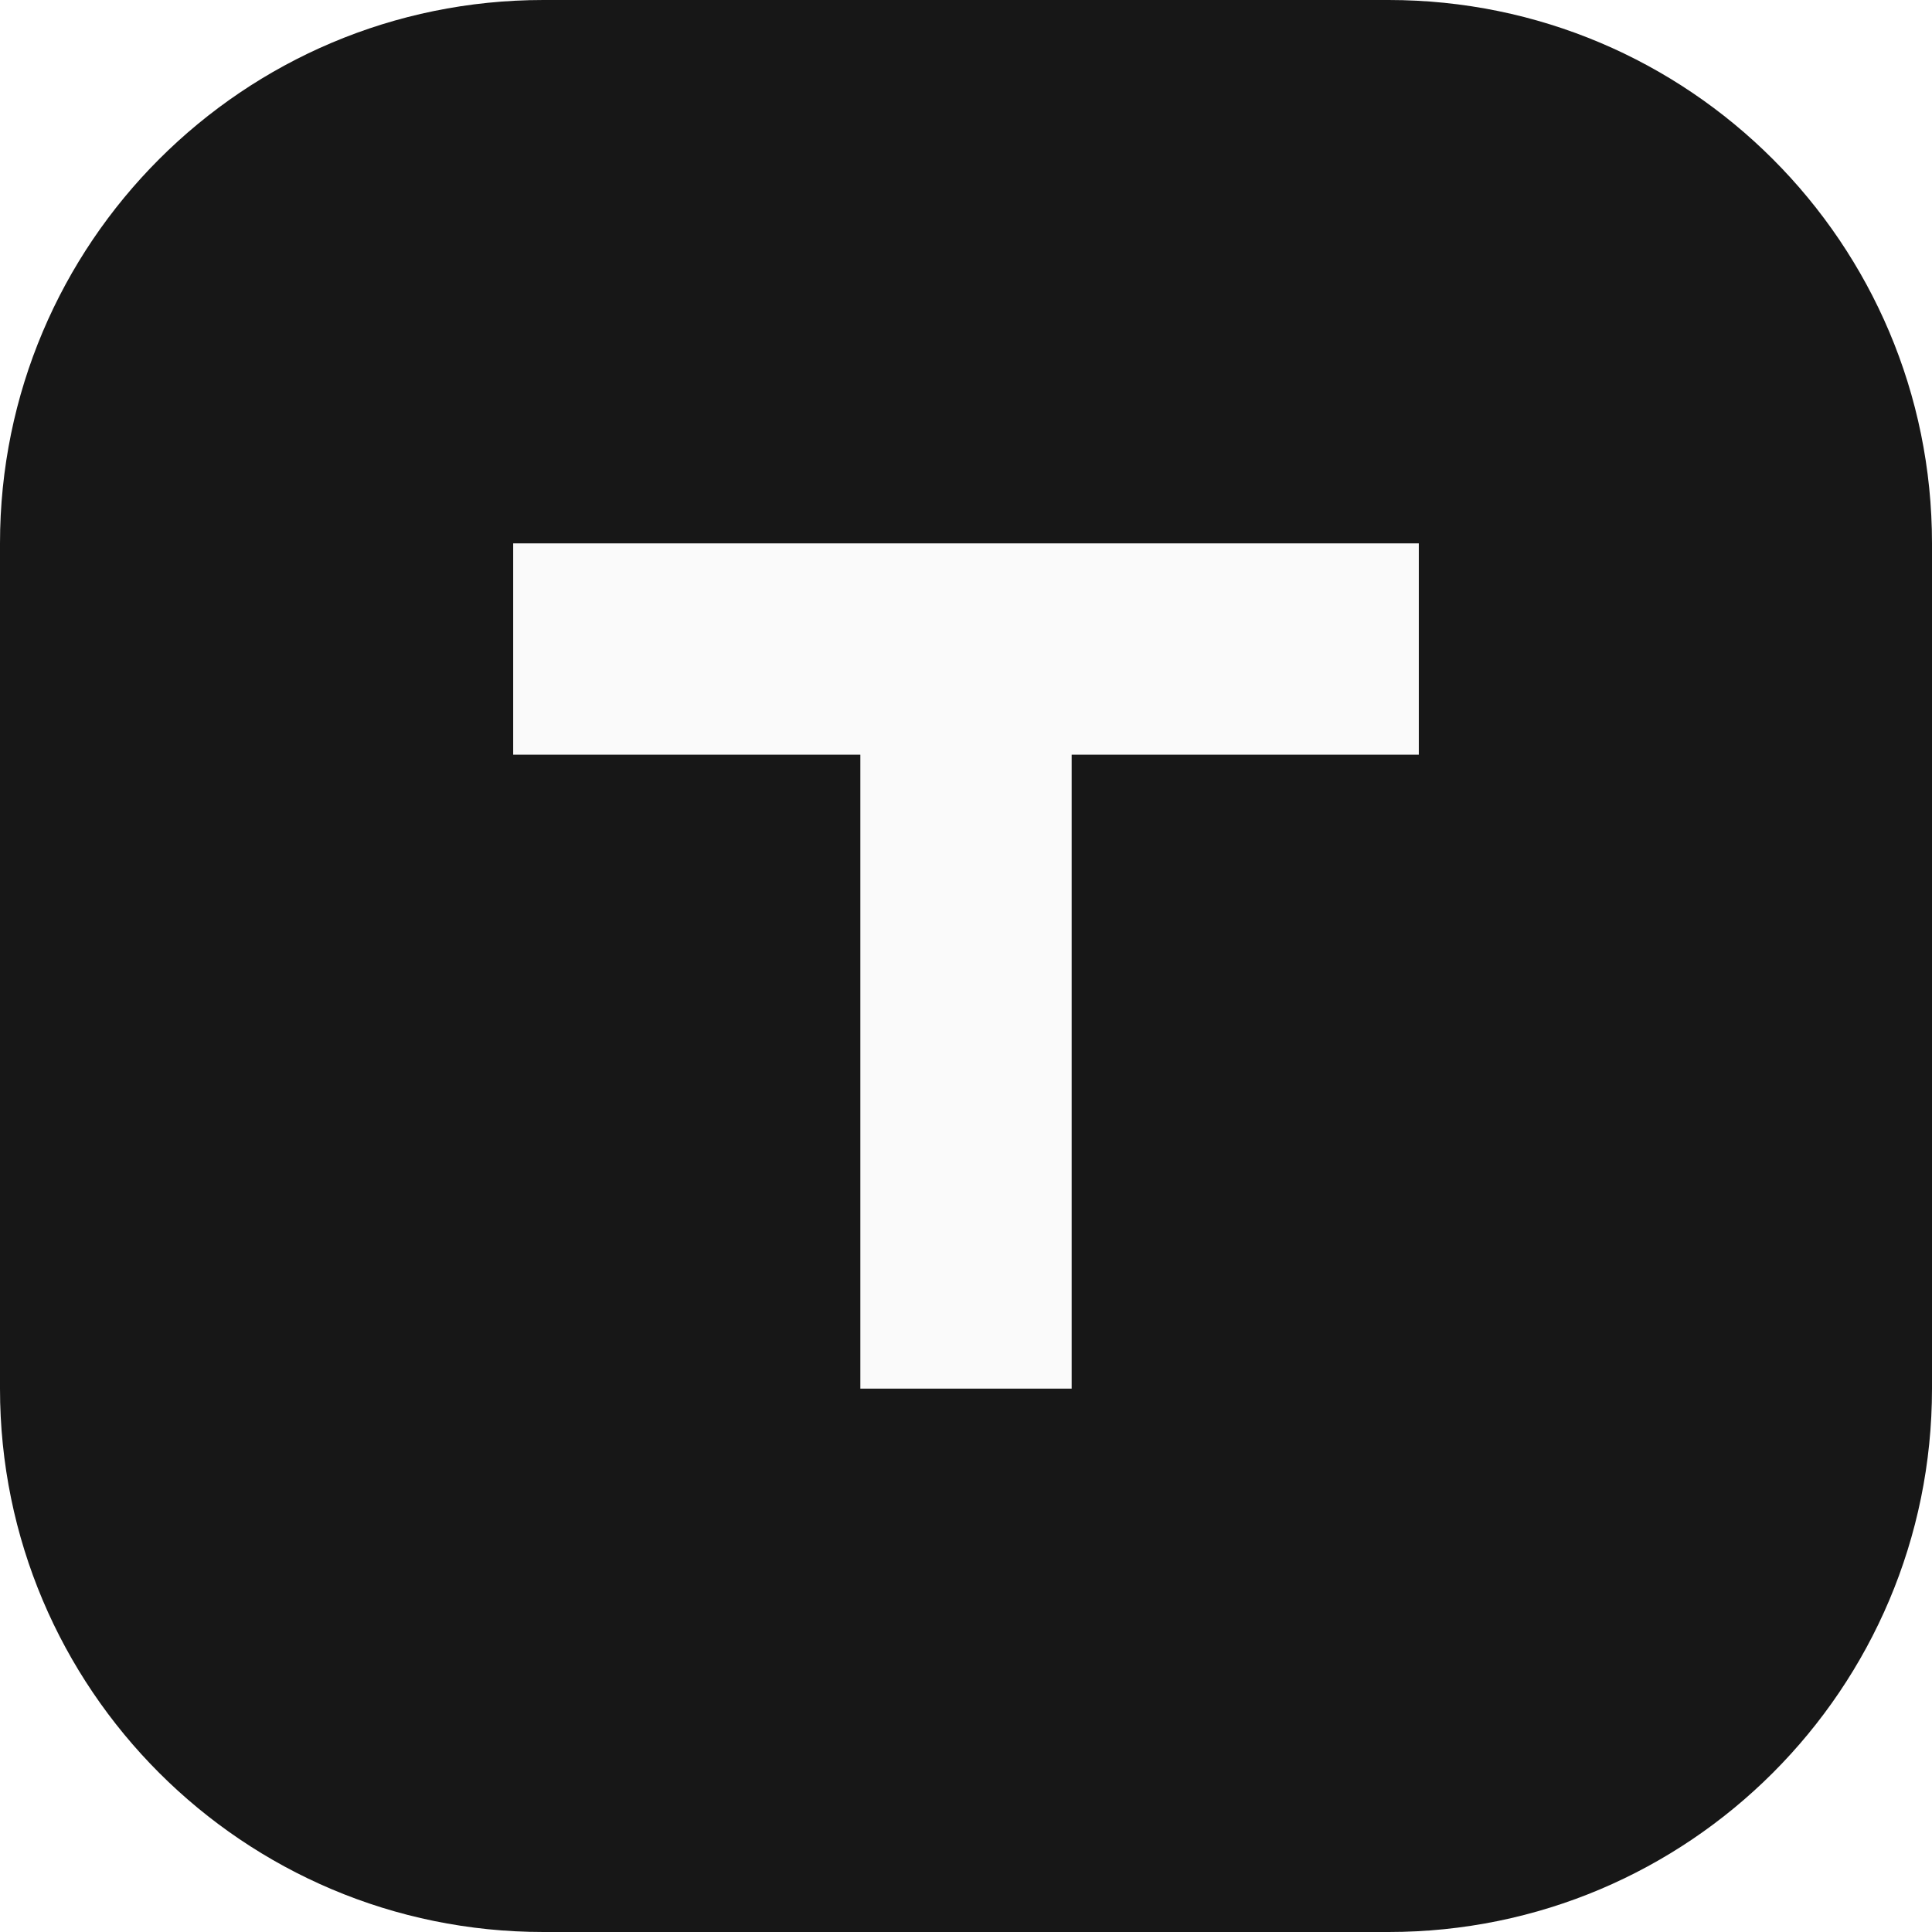
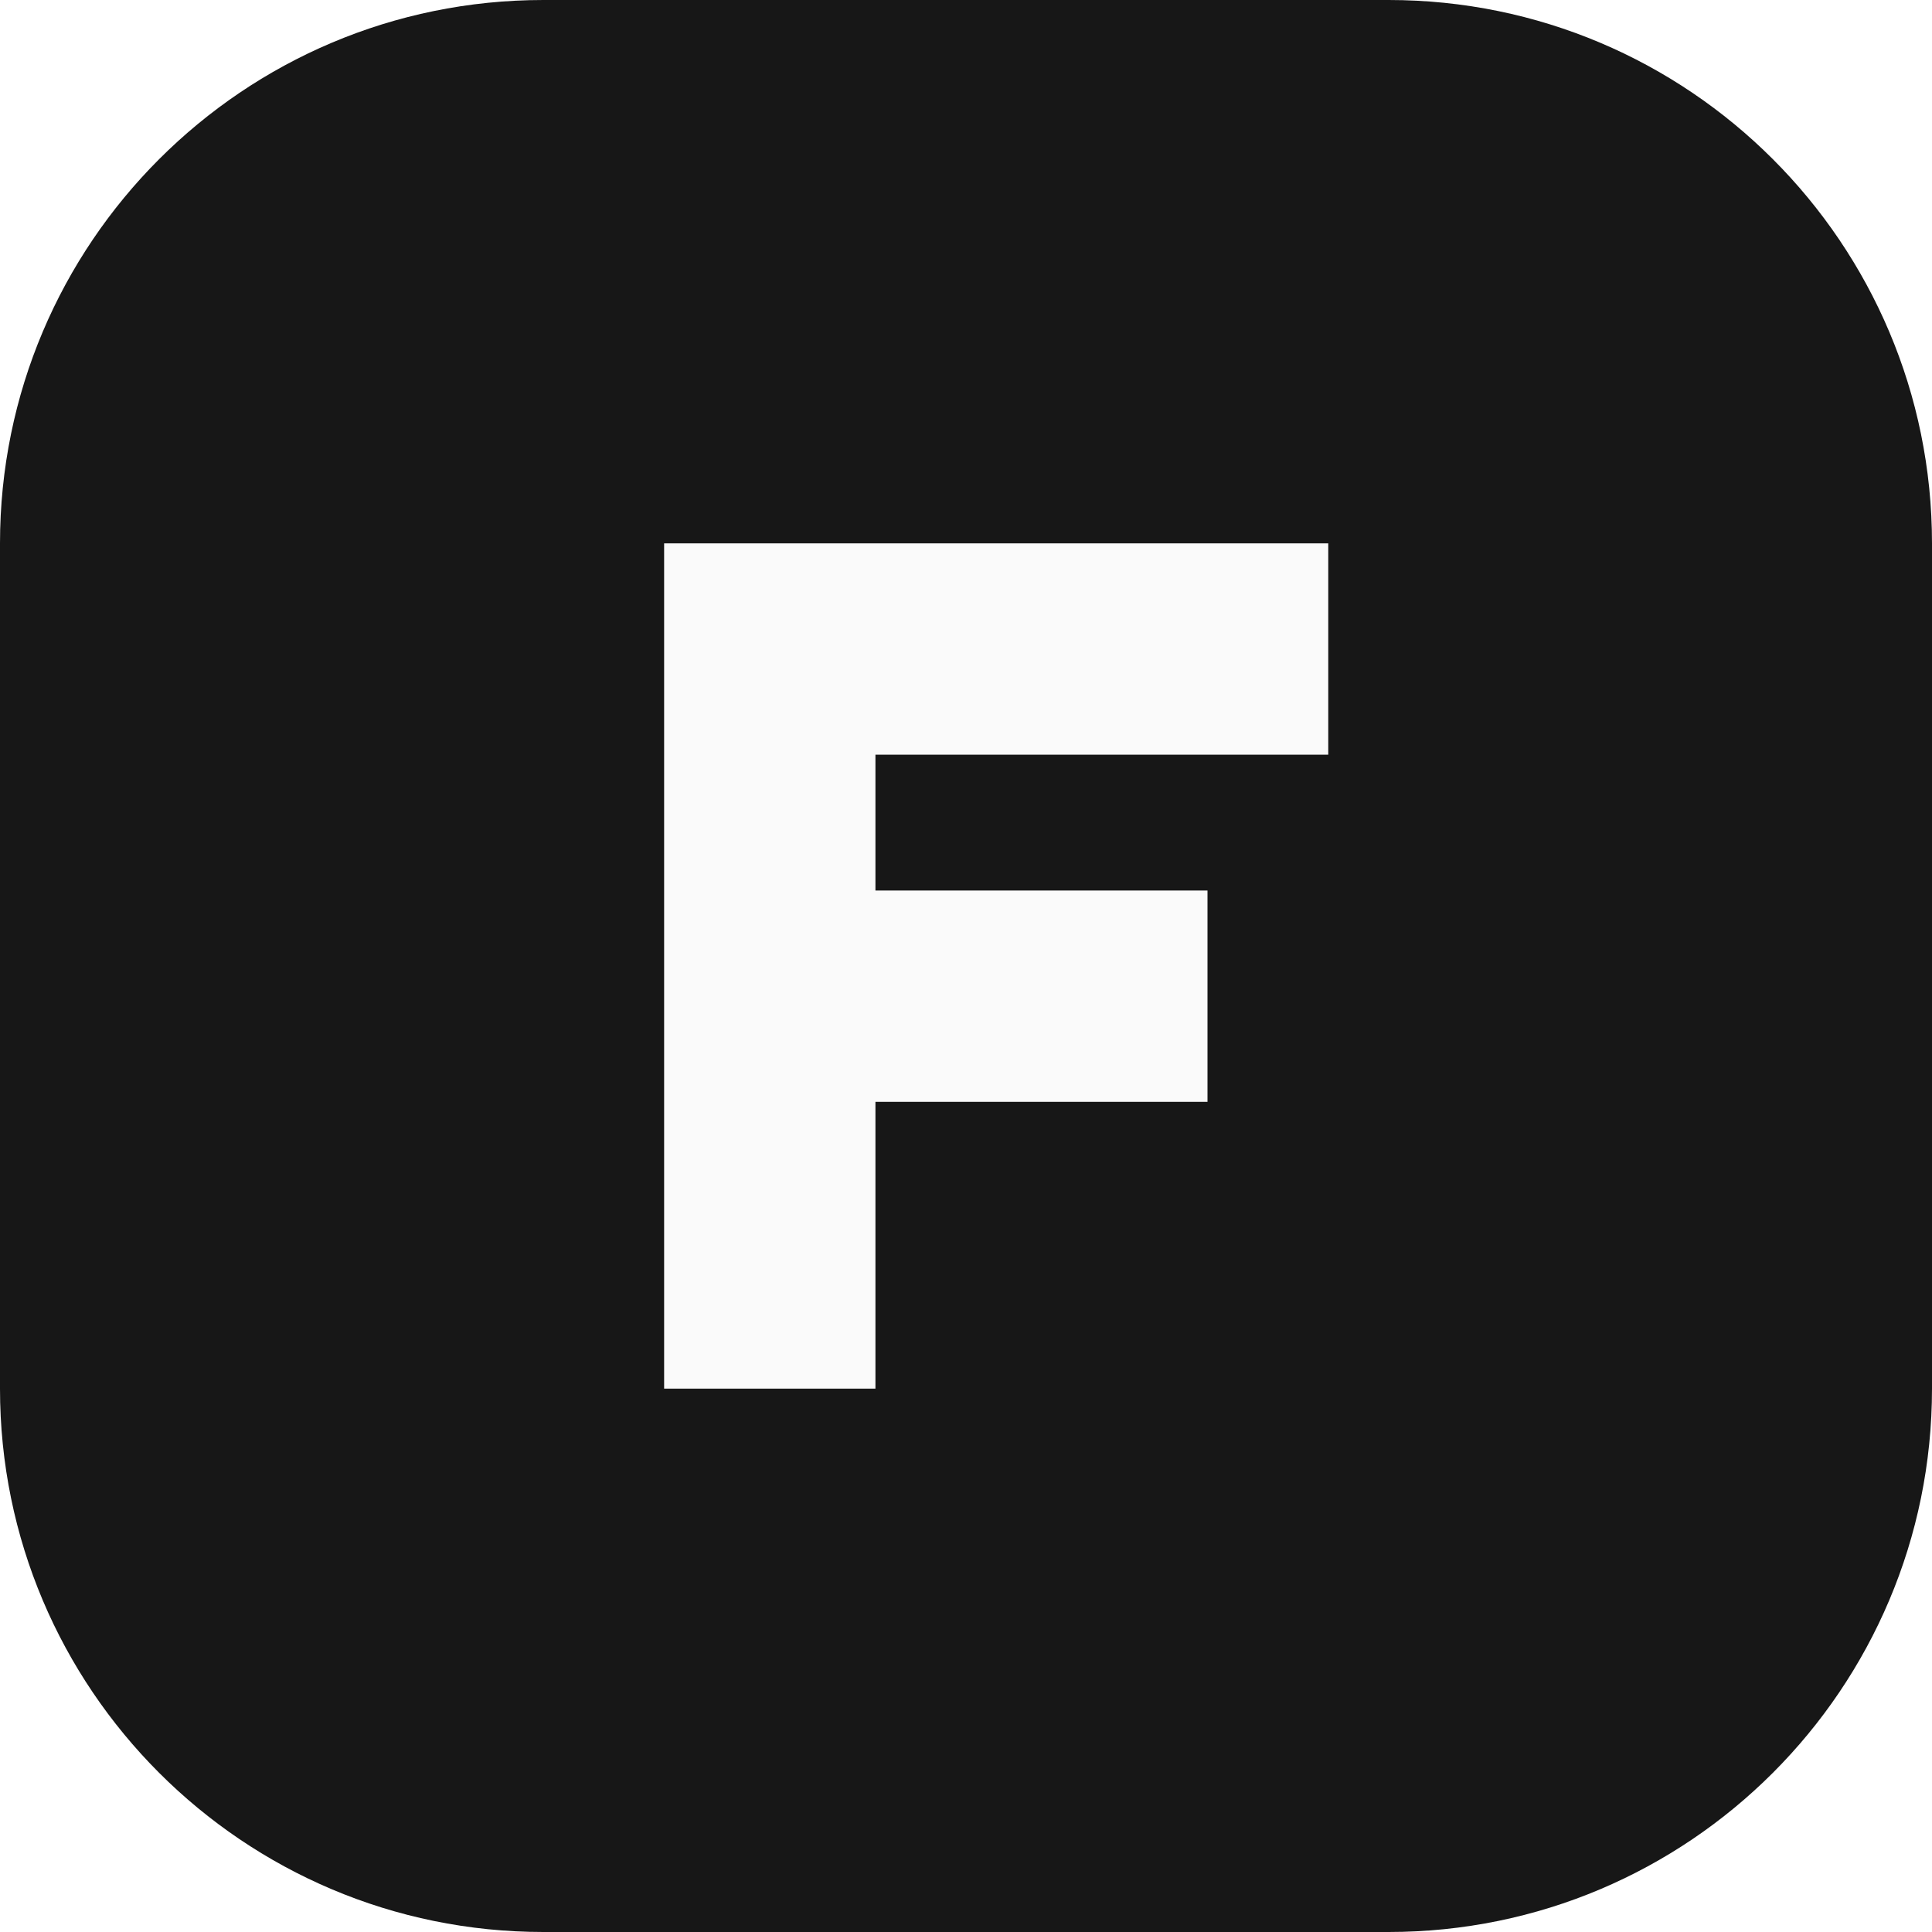
<svg xmlns="http://www.w3.org/2000/svg" viewBox="0 0 32 32">
  <style>
    .plate { fill: #171717 }
    .glyph { fill: #fafafa }
    @media (prefers-color-scheme: dark) {
      .plate { fill: #fafafa }
      .glyph { fill: #0a0a0a }
    }
  </style>
  <rect class="plate" width="32" height="32" rx="9" />
-   <path class="glyph" d="M8.5 9 H23.5 V12.5 H17.75 V23 H14.25 V12.5 H8.5 Z" />
+   <path class="glyph" d="M11 9 H22 V12.5 H14.5 V14.75 H20 V18.25 H14.5 V23 H11 Z" />
</svg>
